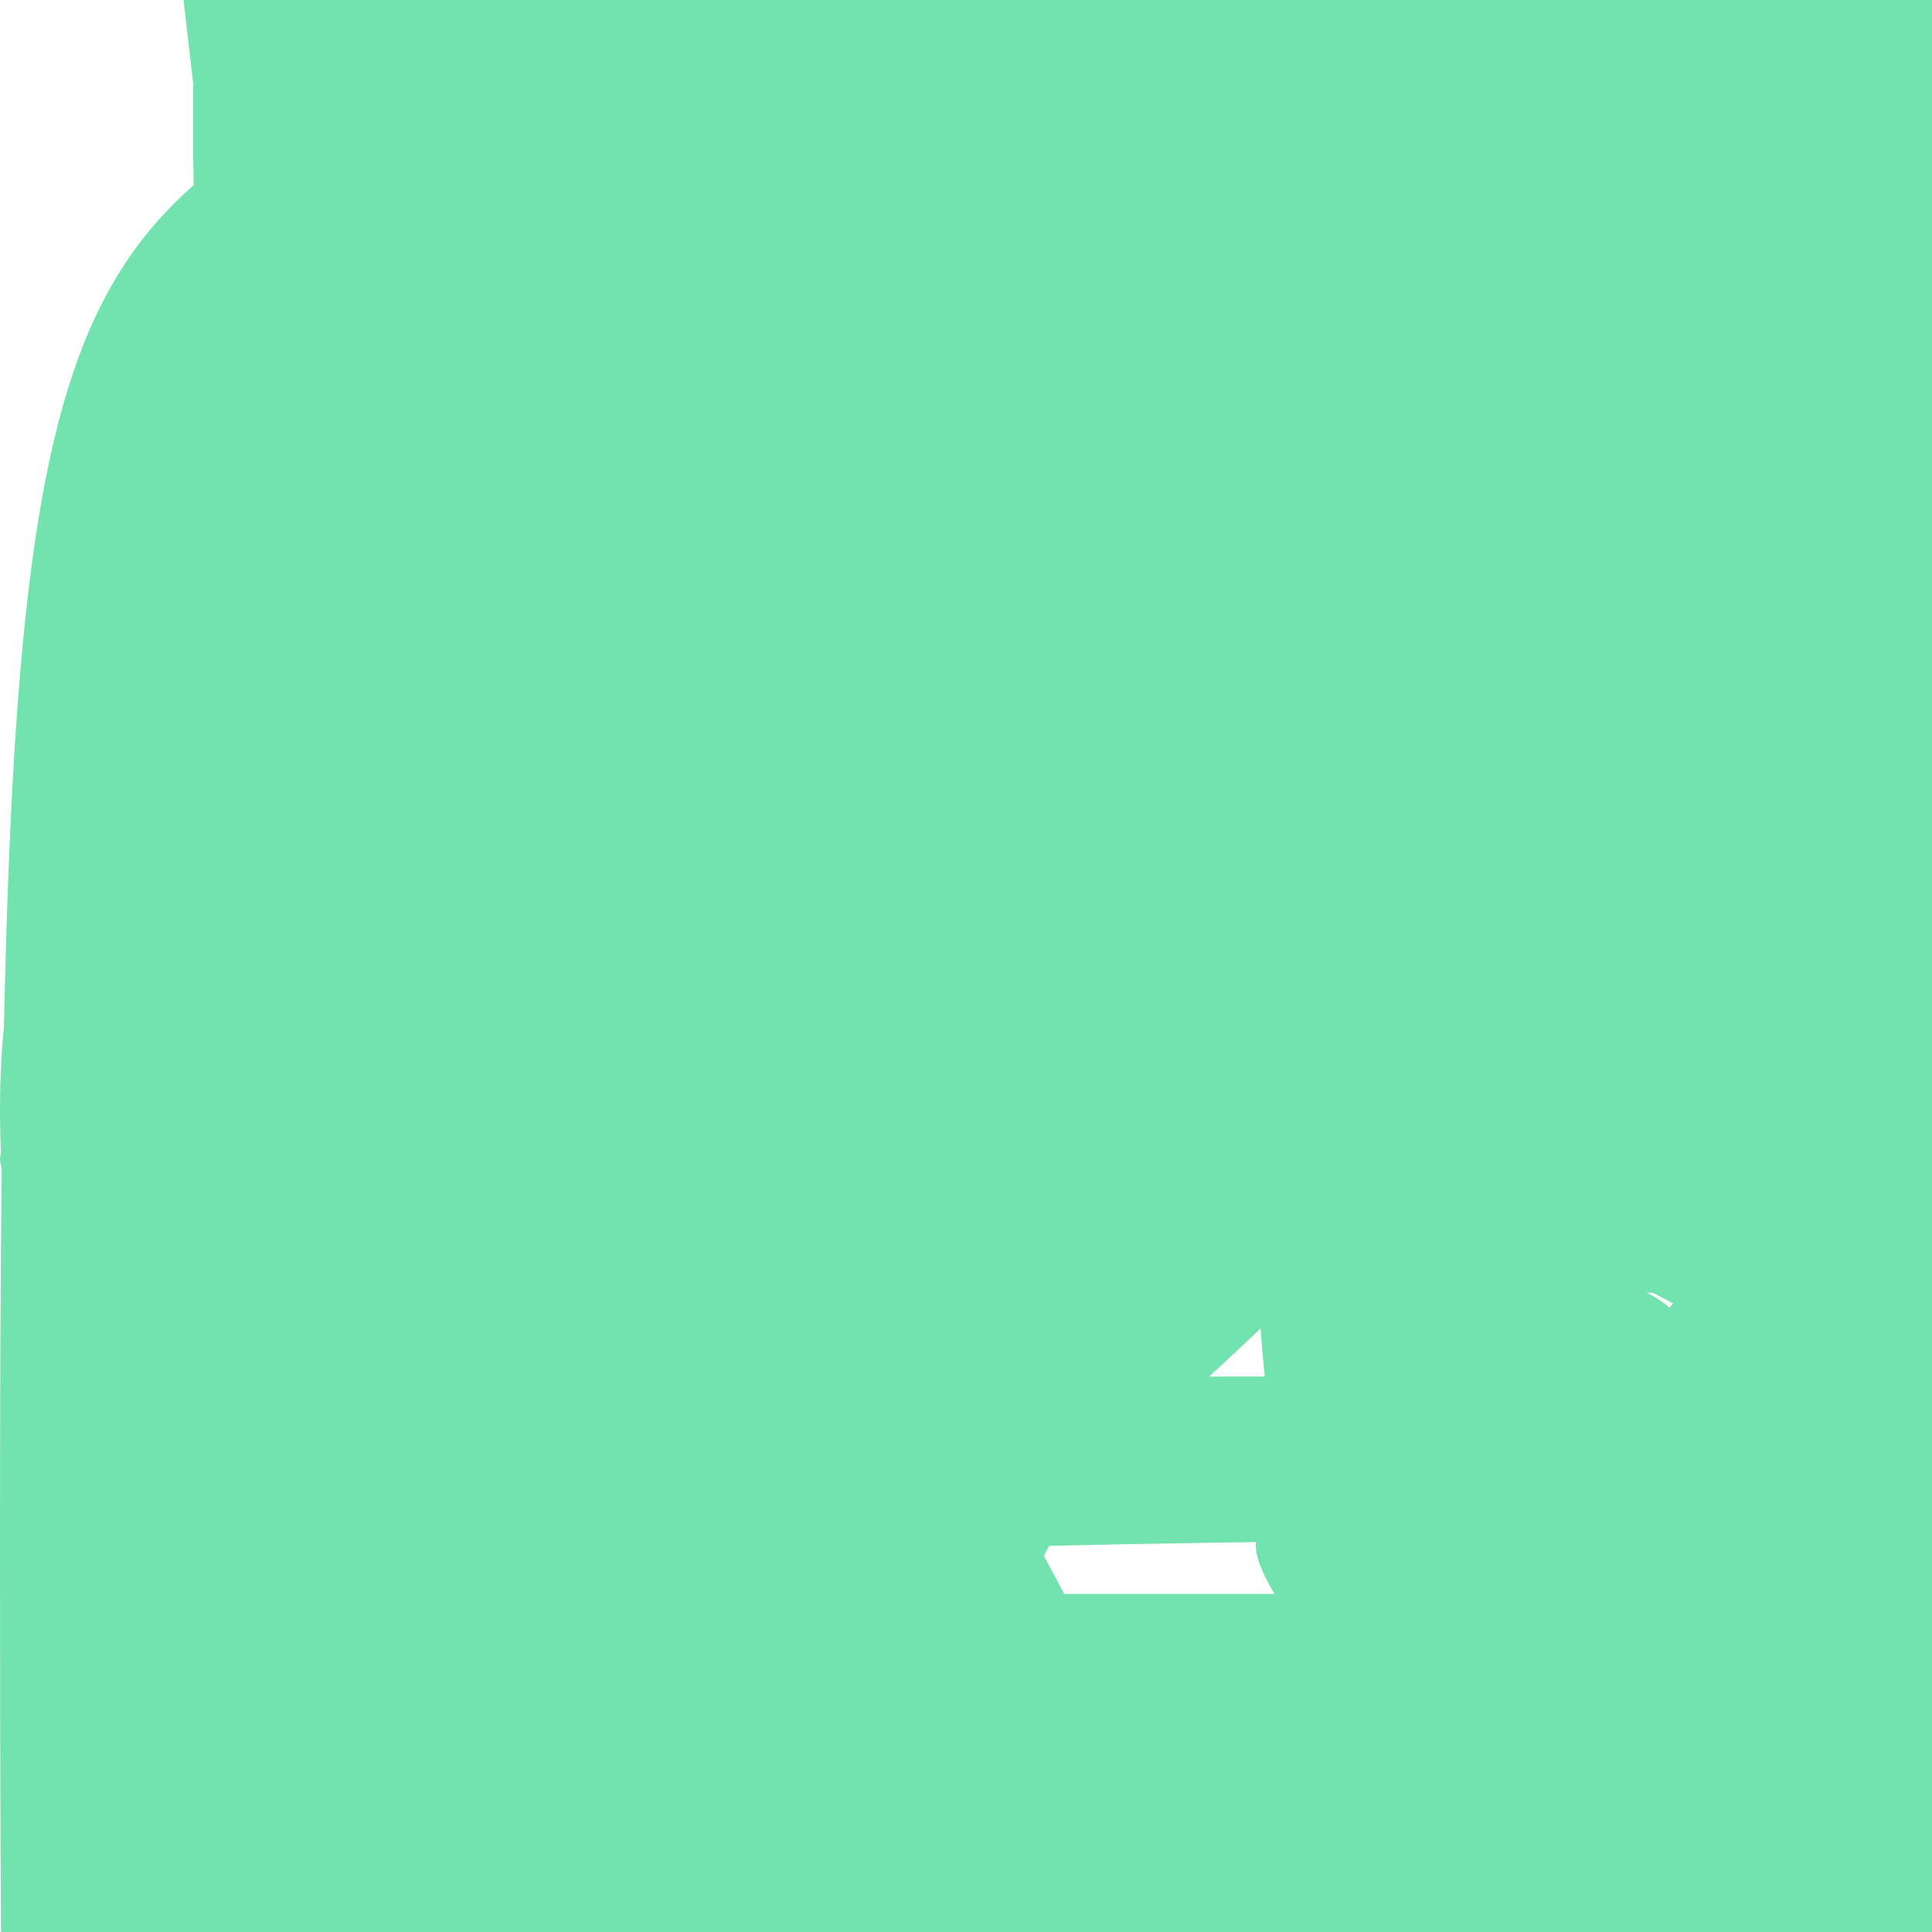
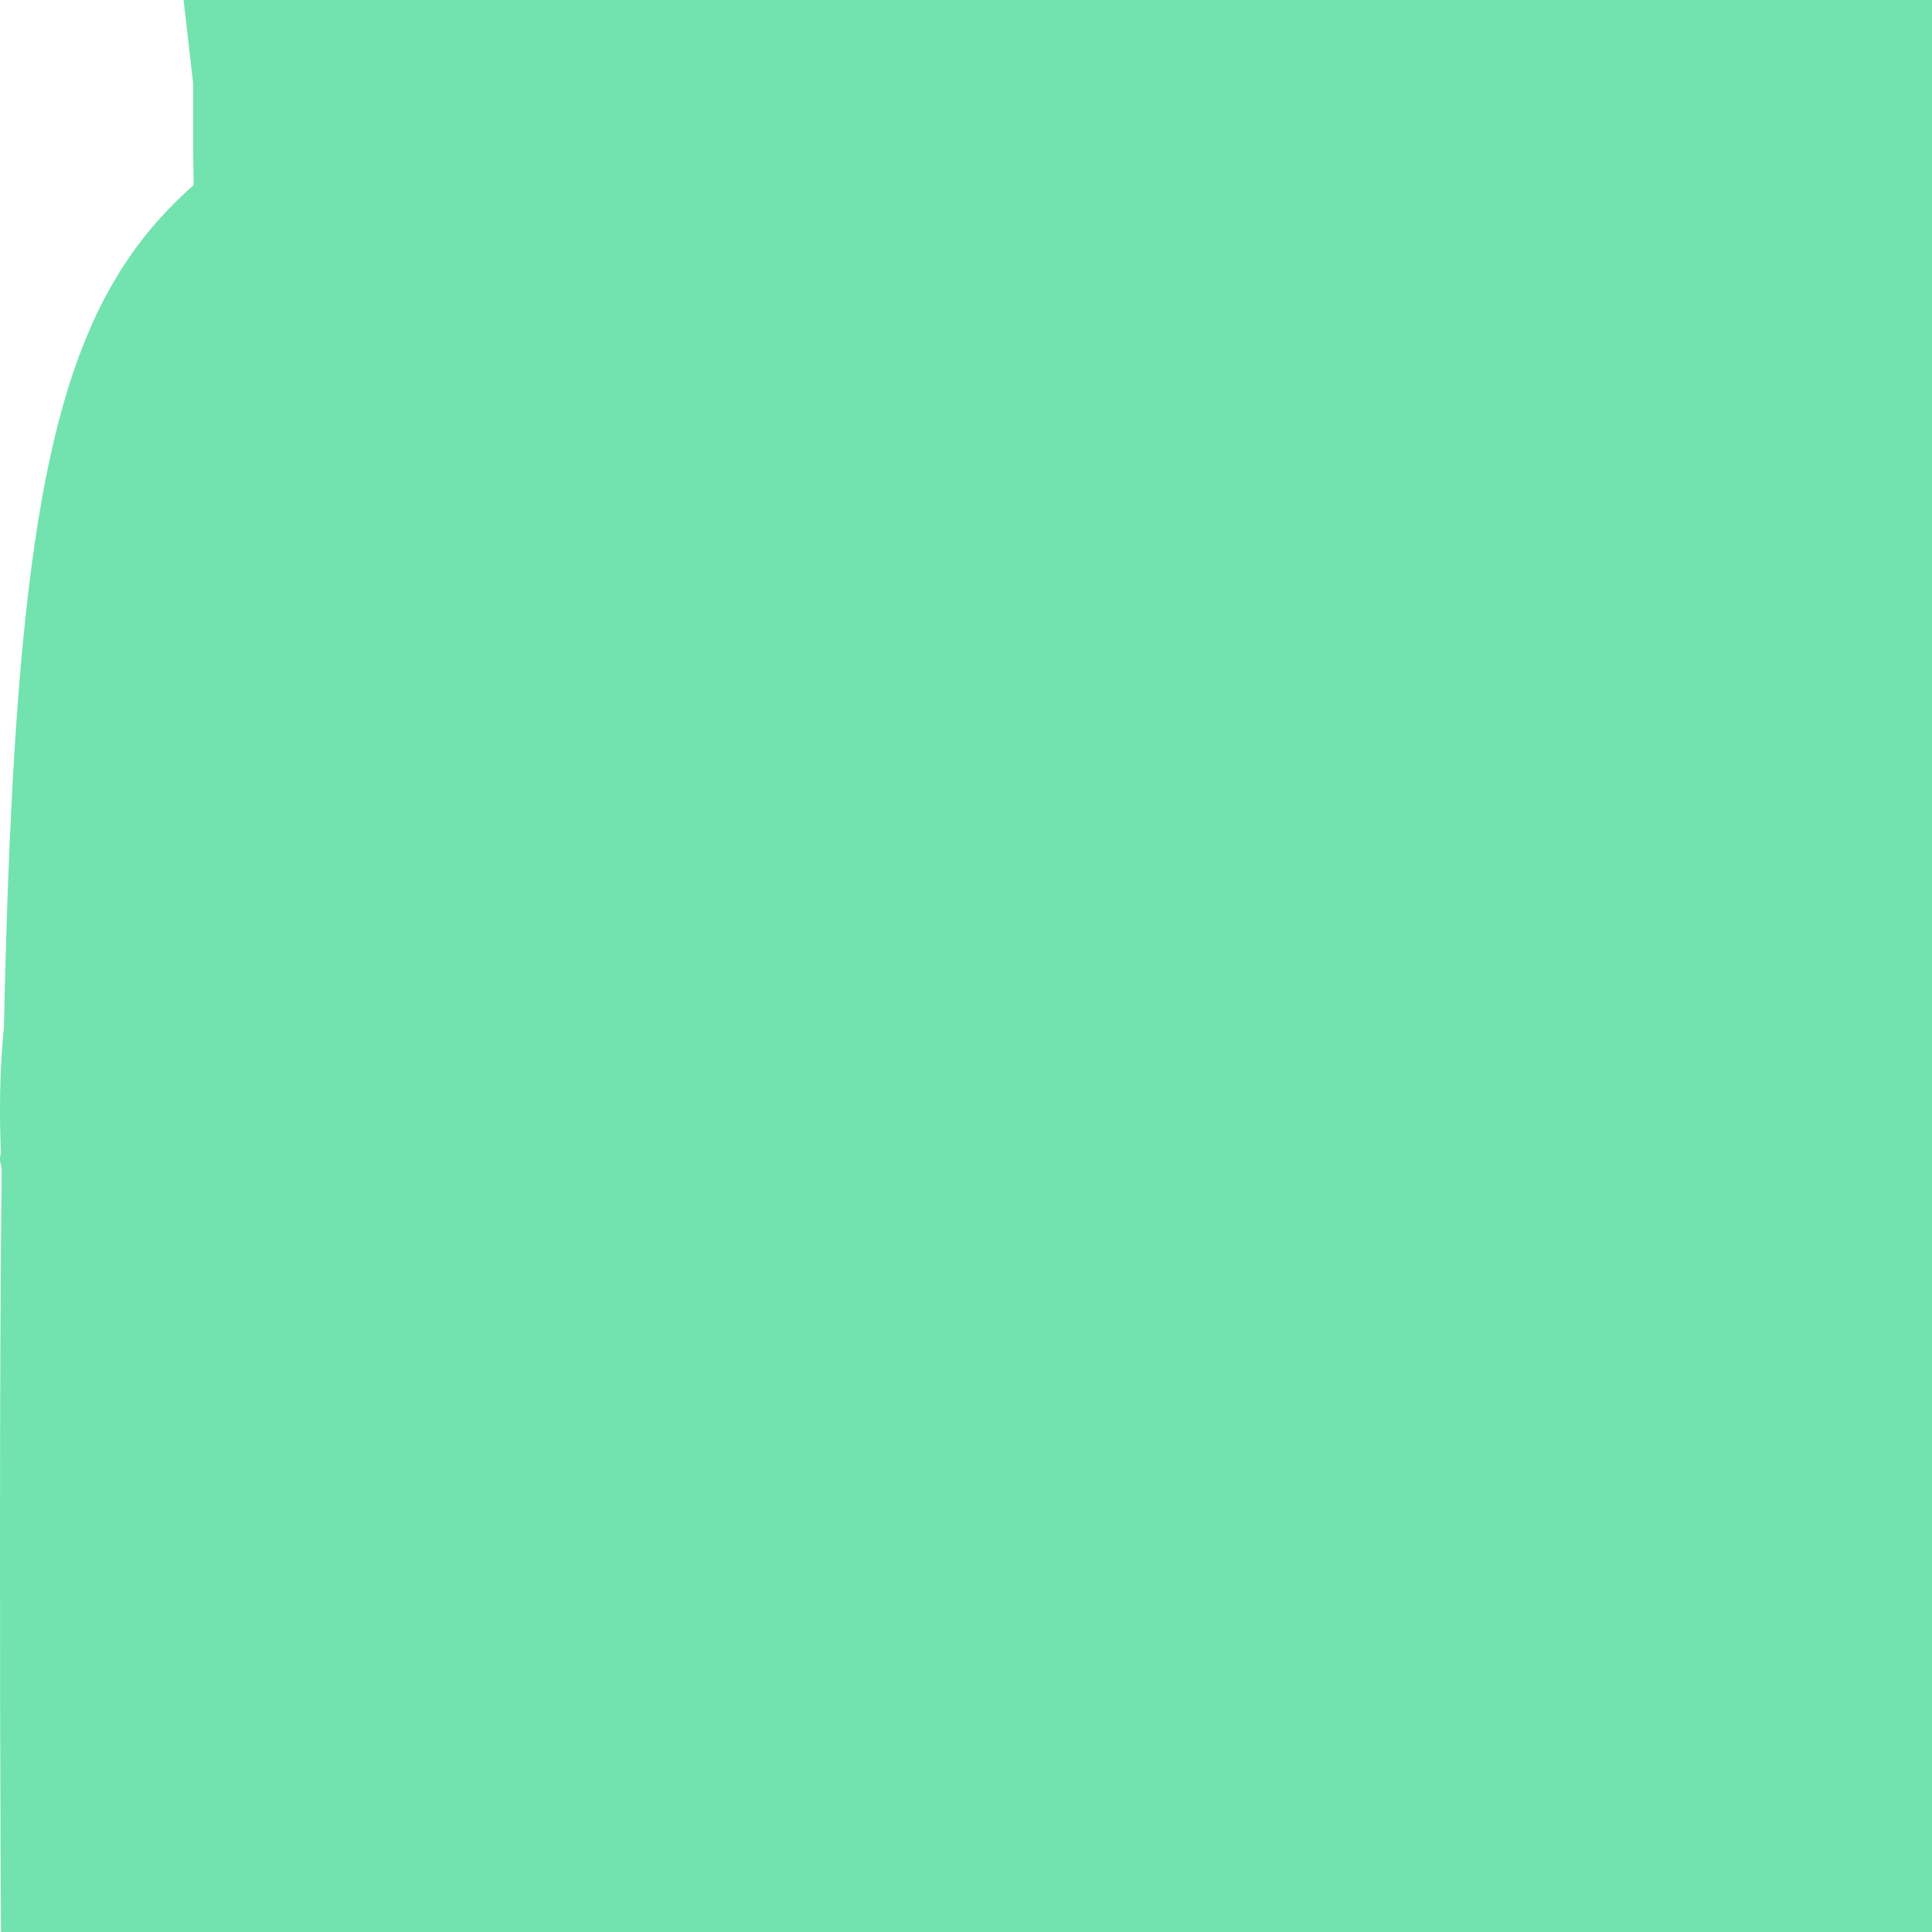
<svg xmlns="http://www.w3.org/2000/svg" fill="#72E2AEFF" width="40px" height="40px" viewBox="0 0 40 40">
  <g id="HTML" transform="translate(0,64) scale(0.1,-0.1)" stroke="none">
    <path d="M40 608 c1 -97 38 -520 46 -527 5 -5 60 -25 122 -46 l112 -37 113 37 c61 21 116 41 121 46 8 7 45 430 46 527 l0 32 -280 0 -280 0 0 -32z m460 -98 l0 -40 -141 0 -140 0 3 -47 3 -48 132 -3 132 -3 -6 -97 c-3 -53 -9 -104 -14 -112 -4 -9 -39 -26 -79 -38 l-71 -23 -67 21 c-72 24 -92 41 -92 77 0 20 5 23 40 23 22 0 40 -4 40 -8 0 -5 18 -14 40 -21 60 -18 116 1 124 42 14 70 19 67 -118 67 -69 0 -127 3 -129 8 -3 4 -8 60 -11 125 l-7 117 180 0 181 0 0 -40z" />
  </g>
  <g id="CSS" transform="translate(0,64) scale(0.1,-0.1)" stroke="none">
    <path d="M44 588 c3 -29 15 -159 26 -288 12 -129 22 -235 23 -236 1 -1 53 -16 115 -33 l112 -31 113 31 c61 17 113 32 114 33 1 1 11 107 23 236 11 129 23 259 26 288 l6 52 -282 0 -282 0 6 -52z m449 -115 c-3 -27 -10 -106 -16 -178 l-12 -130 -55 -18 c-30 -10 -71 -19 -90 -19 -19 0 -60 9 -90 19 l-55 18 -3 58 -3 58 33 -3 c28 -2 34 -8 38 -32 6 -36 43 -50 107 -41 49 7 48 6 58 63 l7 42 -126 0 -126 0 0 35 0 34 128 3 127 3 3 38 3 37 -135 0 c-75 0 -136 3 -136 8 0 4 -3 17 -6 30 l-6 22 179 0 180 0 -4 -47z" />
  </g>
  <g id="React" transform="translate(0,64) scale(0.1,-0.1)" stroke="none">
    <path d="M144 579 c-15 -17 -19 -35 -18 -89 l2 -68 -38 -11 c-42 -12 -90 -61 -90 -91 0 -30 48 -79 90 -91 l38 -11 -2 -68 c-1 -54 3 -72 18 -89 27 -30 73 -27 129 9 l47 30 47 -30 c56 -36 102 -39 129 -9 15 17 19 35 18 90 -2 67 -1 68 27 74 37 8 99 66 99 93 0 31 -47 80 -90 93 l-38 11 2 68 c1 54 -3 72 -18 89 -29 32 -83 28 -134 -9 l-42 -30 -42 30 c-51 37 -105 41 -134 9z m102 -35 c21 -15 41 -28 43 -30 2 -1 -6 -16 -18 -33 -25 -35 -87 -53 -102 -30 -12 19 -11 76 1 100 14 25 30 24 76 -7z m224 7 c12 -24 13 -81 1 -100 -15 -23 -77 -5 -102 30 -12 17 -20 32 -18 33 19 18 85 56 95 56 7 0 18 -9 24 -19z m-135 -91 c3 -5 -3 -10 -15 -10 -12 0 -18 5 -15 10 3 6 10 10 15 10 5 0 12 -4 15 -10z m66 -95 l24 -45 -24 -45 -24 -45 -57 0 -57 0 -24 45 -24 45 24 45 24 45 57 0 57 0 24 -45z m-191 26 c0 -17 -18 -21 -24 -6 -3 9 0 15 9 15 8 0 15 -4 15 -9z m244 -6 c-4 -8 -10 -12 -15 -9 -14 8 -10 24 6 24 9 0 12 -6 9 -15z m-295 -30 c10 -28 10 -42 0 -70 -14 -38 -25 -39 -84 -6 -47 27 -41 60 15 89 24 12 47 22 50 22 3 0 12 -16 19 -35z m406 6 c55 -31 31 -81 -50 -105 -31 -9 -51 50 -34 99 14 38 25 39 84 6z m-355 -112 c0 -5 -7 -9 -15 -9 -9 0 -12 6 -9 15 6 15 24 11 24 -6z m239 -8 c-15 -5 -22 6 -14 19 6 9 10 9 16 -1 5 -8 4 -15 -2 -18z m-188 -70 c16 -16 29 -33 29 -38 0 -11 -80 -63 -97 -63 -26 0 -43 72 -27 114 10 27 62 20 95 -13z m213 13 c16 -42 -1 -114 -27 -114 -17 0 -97 52 -97 63 0 5 13 22 29 38 33 33 85 40 95 13z m-142 -6 c-9 -9 -15 -9 -24 0 -9 9 -7 12 12 12 19 0 21 -3 12 -12z" />
    <path d="M285 355 c-14 -13 -25 -29 -25 -35 0 -14 46 -60 60 -60 14 0 60 46 60 60 0 6 -11 22 -25 35 -13 14 -29 25 -35 25 -6 0 -22 -11 -35 -25z" />
  </g>
  <g id="JS" transform="translate(0,48) scale(0.1,-0.1)" stroke="none">
    <path d="M109 292 c-4 -144 -12 -162 -64 -162 -28 0 -33 -4 -38 -27 -7 -37 7 -45 67 -40 40 4 55 10 78 36 28 31 28 32 28 176 l0 145 -34 0 -34 0 -3 -128z" />
    <path d="M290 398 c-24 -16 -38 -35 -44 -61 -13 -49 11 -83 83 -118 61 -30 74 -45 60 -71 -11 -20 -86 -25 -119 -8 -16 8 -19 5 -25 -21 -9 -40 0 -48 62 -55 96 -12 168 34 168 106 0 48 -24 75 -93 106 -59 26 -75 50 -46 71 13 10 33 12 65 8 44 -6 47 -5 53 20 4 15 4 30 1 33 -3 3 -34 8 -68 10 -53 3 -67 0 -97 -20z" />
  </g>
  <g id="Redux" transform="translate(0,48) scale(0.1,-0.1)" stroke="none">
    <path d="M180 452 c-22 -11 -44 -35 -58 -63 -20 -37 -22 -54 -18 -109 2 -36 11 -87 19 -115 12 -41 18 -51 39 -53 16 -2 28 3 31 12 9 22 -2 46 -20 46 -21 0 -43 62 -43 122 0 74 26 119 77 137 37 13 43 13 68 -3 15 -10 36 -38 46 -62 23 -52 45 -59 35 -12 -9 43 -31 75 -69 98 -40 25 -63 25 -107 2z" />
    <path d="M185 314 c-31 -31 7 -67 49 -45 71 38 216 -57 216 -141 0 -19 -10 -40 -30 -60 -27 -26 -36 -29 -78 -26 -51 3 -67 -12 -26 -26 41 -13 94 2 132 40 32 32 34 38 29 80 -2 26 -13 58 -24 73 -32 43 -109 89 -161 96 -26 3 -55 10 -64 16 -23 12 -24 12 -43 -7z" />
    <path d="M37 221 c-49 -58 -47 -132 5 -176 65 -55 208 -19 265 67 14 20 31 39 39 42 18 7 18 40 0 55 -15 13 -45 5 -47 -13 -1 -6 0 -21 0 -32 3 -30 -78 -99 -132 -112 -55 -14 -93 -6 -117 26 -28 35 -26 84 6 122 18 21 23 35 17 41 -7 7 -19 0 -36 -20z" />
  </g>
  <g id="API" transform="translate(0,64) scale(0.1,-0.1)" stroke="none">
    <path d="M107 623 c-8 -10 -36 -52 -61 -93 -37 -60 -46 -83 -46 -120 0 -25 5 -51 12 -58 9 -9 9 -18 0 -37 -15 -33 -15 -108 0 -123 9 -9 9 -18 0 -37 -19 -42 -15 -112 8 -135 19 -19 31 -20 128 -18 142 4 140 22 -3 28 l-110 5 -3 48 c-5 74 1 77 144 77 102 0 124 3 124 15 0 12 -24 15 -132 17 l-133 3 -3 48 c-2 27 2 55 9 63 16 19 538 21 557 2 7 -7 12 -36 12 -66 0 -38 4 -52 13 -49 8 2 11 23 10 63 -1 32 -2 66 -2 74 -1 8 2 38 5 67 5 46 2 59 -24 105 -17 29 -45 72 -61 96 l-31 42 -199 0 c-176 0 -200 -2 -214 -17z m433 -55 c16 -22 30 -45 30 -50 0 -4 -112 -8 -250 -8 -137 0 -250 4 -250 8 0 5 14 28 30 50 l30 42 190 0 190 0 30 -42z m59 -102 c7 -8 11 -36 9 -63 l-3 -48 -285 0 -285 0 -3 48 c-2 27 2 55 9 63 17 21 541 21 558 0z" />
    <path d="M60 429 c-10 -18 -9 -25 8 -41 27 -28 65 -9 60 30 -4 36 -51 44 -68 11z m41 -22 c-13 -13 -26 -3 -16 12 3 6 11 8 17 5 6 -4 6 -10 -1 -17z" />
    <path d="M320 440 c0 -6 47 -10 120 -10 73 0 120 4 120 10 0 6 -47 10 -120 10 -73 0 -120 -4 -120 -10z" />
    <path d="M323 388 c3 -10 35 -13 117 -13 82 0 114 3 118 13 3 9 -25 12 -118 12 -93 0 -121 -3 -117 -12z" />
    <path d="M60 269 c-10 -18 -9 -25 8 -41 27 -28 65 -9 60 30 -4 36 -51 44 -68 11z m41 -22 c-13 -13 -26 -3 -16 12 3 6 11 8 17 5 6 -4 6 -10 -1 -17z" />
    <path d="M320 280 c0 -6 47 -10 120 -10 73 0 120 4 120 10 0 6 -47 10 -120 10 -73 0 -120 -4 -120 -10z" />
    <path d="M400 233 c-24 -9 -70 -55 -70 -70 0 -7 -13 -25 -30 -40 -39 -34 -42 -85 -6 -109 38 -24 285 -17 315 10 51 46 31 135 -36 156 -21 7 -48 21 -60 32 -21 20 -86 32 -113 21z m101 -48 c13 -13 34 -25 47 -25 29 0 62 -34 62 -63 0 -12 -7 -33 -16 -45 -14 -21 -22 -22 -149 -22 -126 0 -135 1 -145 21 -9 16 -8 25 6 40 9 10 23 19 31 19 7 0 13 11 13 24 0 66 104 101 151 51z" />
    <path d="M60 109 c-10 -18 -9 -25 8 -41 27 -28 65 -9 60 30 -4 36 -51 44 -68 11z m41 -22 c-13 -13 -26 -3 -16 12 3 6 11 8 17 5 6 -4 6 -10 -1 -17z" />
  </g>
  <g id="Git" transform="translate(0,48) scale(0.1,-0.1)" stroke="none">
    <path d="M200 455 l-23 -25 24 -26 c13 -14 34 -30 47 -35 12 -5 26 -19 31 -31 10 -26 47 -62 74 -71 38 -14 28 -67 -14 -67 -17 0 -43 32 -34 42 3 3 -6 15 -20 28 l-25 23 0 -61 c0 -34 5 -71 12 -81 9 -15 9 -23 -1 -35 -17 -20 -35 -20 -56 0 -14 15 -14 18 0 40 19 30 20 132 0 158 -8 10 -12 22 -10 26 2 4 -9 20 -26 36 l-29 28 -75 -74 c-41 -41 -75 -81 -75 -90 0 -20 220 -240 240 -240 20 0 240 221 240 240 0 20 -221 240 -241 240 -8 0 -26 -11 -39 -25z" />
  </g>
  <g id="Test" transform="translate(0,612) scale(0.1,-0.1)" stroke="none">
    <path d="M1635 4571 c-47 -22 -89 -64 -104 -104 -8 -19 -11 -393 -11 -1188 0 -1131 0 -1161 20 -1198 39 -77 104 -111 213 -111 l57 0 0 960 0 960 1248 -2 1247 -3 3 -957 2 -958 53 0 c110 1 184 39 220 113 16 35 17 107 15 1210 l-3 1173 -25 37 c-15 22 -46 48 -74 62 l-50 25 -1385 0 c-1328 0 -1388 -1 -1426 -19z m441 -238 c53 -35 72 -119 41 -180 -23 -43 -93 -76 -142 -67 -101 19 -146 139 -83 219 43 55 125 67 184 28z m371 2 c139 -92 20 -308 -130 -236 -52 25 -77 65 -77 123 0 106 118 171 207 113z m378 -3 c55 -40 72 -125 38 -183 -24 -41 -92 -72 -137 -63 -97 18 -146 126 -93 205 44 67 132 86 192 41z m1483 -109 l3 -103 -611 0 -610 0 0 98 c0 54 3 102 7 106 4 3 277 5 607 4 l601 -3 3 -102z" />
    <path d="M2743 3379 c-43 -16 -38 -45 22 -136 l56 -84 -22 -47 c-20 -41 -39 -152 -27 -152 3 0 27 10 54 22 79 34 144 48 234 48 90 0 155 -14 234 -48 26 -12 52 -20 56 -17 11 7 -6 99 -29 151 l-21 47 56 82 c60 88 64 118 21 134 -35 13 -50 3 -101 -70 -27 -38 -52 -68 -55 -66 -71 40 -108 49 -177 45 -49 -3 -84 -12 -109 -27 -20 -11 -40 -19 -44 -17 -3 3 -27 34 -51 70 -46 68 -62 78 -97 65z" />
    <path d="M2372 3088 c-12 -6 -25 -22 -28 -35 -7 -25 49 -311 67 -349 6 -11 39 -37 74 -57 l63 -36 -20 -63 c-10 -35 -22 -88 -26 -118 l-7 -55 -57 -3 -57 -3 -57 113 c-31 62 -63 121 -72 131 -33 37 -112 7 -112 -43 0 -30 146 -316 165 -324 9 -3 56 -6 105 -6 l87 0 12 -60 c7 -33 19 -76 27 -96 9 -20 12 -40 7 -44 -4 -4 -44 -20 -88 -35 -44 -16 -86 -33 -93 -40 -27 -24 -222 -349 -222 -370 0 -29 36 -65 64 -65 33 0 54 25 159 189 l92 144 83 29 83 29 45 -50 c57 -63 150 -125 220 -148 29 -9 56 -15 58 -12 3 2 28 131 57 287 29 155 56 282 59 282 3 0 18 -66 33 -147 82 -440 78 -423 100 -423 47 0 172 73 240 141 l67 67 90 -30 c50 -16 90 -33 90 -37 0 -13 181 -296 197 -308 38 -29 103 3 103 51 0 21 -195 347 -223 372 -7 6 -48 23 -92 39 -44 15 -84 31 -88 35 -5 4 -2 24 7 44 8 20 20 63 27 96 l12 60 97 0 c66 0 101 4 108 13 22 26 152 298 152 317 0 50 -79 80 -112 43 -9 -10 -41 -69 -72 -131 l-57 -113 -57 3 -57 3 -7 55 c-4 30 -16 83 -26 118 l-20 62 68 40 c38 22 71 48 74 58 20 67 67 327 62 346 -8 33 -54 51 -89 35 -32 -14 -32 -15 -62 -158 -14 -64 -27 -125 -30 -136 -2 -11 -24 -31 -48 -44 l-43 -24 -54 57 c-108 114 -213 165 -361 173 -81 5 -108 2 -174 -18 -94 -28 -172 -77 -244 -154 l-55 -58 -43 24 c-24 13 -46 33 -48 44 -3 11 -16 73 -30 139 -28 128 -36 150 -61 160 -21 8 -35 7 -62 -6z" />
  </g>
  <g id="Styling" transform="translate(0,64) scale(0.1,-0.1)" stroke="none">
    <path d="M71 622 c-65 -35 -71 -60 -71 -302 0 -189 2 -219 18 -249 33 -62 65 -71 249 -71 l163 0 0 83 c0 74 3 86 23 105 20 19 35 22 105 22 l82 0 0 127 0 128 -120 -120 c-75 -74 -120 -127 -120 -140 0 -35 -35 -88 -71 -107 -50 -27 -209 -26 -233 1 -48 53 57 241 135 241 13 0 227 226 267 282 13 17 5 18 -190 18 -178 0 -208 -2 -237 -18z" />
    <path d="M443 479 c-65 -72 -119 -134 -120 -137 -1 -4 12 -18 28 -31 l31 -24 129 129 c71 71 129 136 129 146 0 24 -27 48 -55 48 -18 0 -54 -33 -142 -131z" />
    <path d="M206 269 c-30 -24 -66 -88 -66 -119 0 -18 6 -20 68 -20 77 0 112 14 130 54 11 22 11 33 2 57 -22 53 -86 66 -134 28z" />
    <path d="M487 153 c-12 -11 -8 -143 4 -143 14 0 139 125 139 139 0 12 -132 16 -143 4z" />
  </g>
+   <g id="portfolio" transform="translate(0,512) scale(0.1,-0.1)" stroke="none">
+     <path d="M1900 5106 c-143 -40 -248 -146 -286 -290 -19 -72 -18 -199 2 -243 37 -77 134 -113 208 -78 55 26 86 73 96 146 9 66 28 99 74 133 27 21 38 21 566 21 528 0 539 0 566 -21 46 -34 65 -67 74 -133 10 -73 41 -120 96 -146 74 -35 171 1 208 78 19 41 21 150 5 229 -32 149 -142 264 -293 304 -71 19 -1248 19 -1316 0z" />
+     <path d="M507 4144 c-225 -48 -399 -207 -478 -434 -21 -61 -23 -85 -27 -382 -3 -284 -2 -320 14 -353 52 -111 197 -125 272 -27 l27 35 5 311 c5 305 5 312 29 361 32 63 93 124 156 156 l50 24 2005 0 2005 0 50 -24 c63 -32 124 -93 156 -156 23 -48 24 -58 27 -304 3 -227 1 -262 -17 -343 -86 -371 -343 -639 -709 -740 -72 -20 -108 -22 -542 -27 l-465 -6 -66 -31 c-64 -31 -99 -61 -204 -175 -87 -95 -213 -132 -326 -95 -75 25 -115 55 -189 143 -55 65 -79 85 -144 118 l-78 40 -467 6 c-500 6 -505 7 -656 64 -84 31 -151 69 -241 136 -38 28 -98 65 -133 82 -224 106 -494 -29 -551 -275 -6 -26 -10 -300 -10 -691 0 -553 2 -659 16 -724 41 -199 166 -360 349 -448 143 -69 11 -65 2195 -65 1759 0 1979 2 2047 16 252 52 446 246 497 496 22 107 22 308 0 355 -52 109 -198 122 -272 25 -26 -34 -27 -42 -32 -186 -5 -133 -8 -157 -30 -201 -31 -63 -92 -124 -155 -156 l-50 -24 -2005 0 -2005 0 -50 24 c-63 32 -124 93 -156 156 l-24 50 -3 658 -3 657 25 25 c34 34 73 32 127 -6 206 -143 321 -201 484 -244 142 -38 237 -45 593 -45 388 0 377 2 454 -102 59 -80 89 -108 161 -152 90 -54 164 -66 397 -66 233 0 307 12 397 66 72 44 102 72 164 155 75 101 58 98 504 102 347 4 389 6 479 26 538 120 939 559 1006 1101 16 135 13 507 -6 597 -40 197 -168 362 -347 447 -147 70 -9 66 -2204 65 -1697 -1 -1988 -3 -2046 -15z" />
+     <path d="M4892 1904 c-107 -55 -121 -198 -26 -271 96 -73 238 -10 251 111 14 119 -120 214 -225 160z" />
+   </g>
+   <g id="left" transform="translate(0,64) scale(0.1,-0.1)" stroke="none">
+     <path d="M305 410 l-90 -90 92 -92 c74 -73 95 -90 105 -80 10 10 -4 29 -67 92 l-80 80 79 79 c68 68 87 101 58 101 -4 0 -48 -41 -97 -90z" />
+   </g>
+   <g id="right" transform="translate(0,64) scale(0.1,-0.1)" stroke="none">
+     <path d="M224 489 c-4 -6 28 -45 72 -90 l79 -79 -80 -80 c-63 -63 -77 -82 -67 -92 10 -10 31 7 105 80 l92 92 -90 90 c-49 49 -93 90 -97 90 -4 0 -10 -5 -14 -11z" />
+   </g>
+   <g id="top" transform="translate(0,64) scale(0.1,-0.1)" stroke="none">
+     <path d="M225 330 c-71 -71 -87 -92 -77 -102 10 -10 29 4 92 67 l80 80 80 -80 c63 -63 82 -77 92 -67 10 10 -6 31 -77 102 -49 50 -92 90 -95 90 -3 0 -46 -40 -95 -90z" />
+   </g>
</svg>
